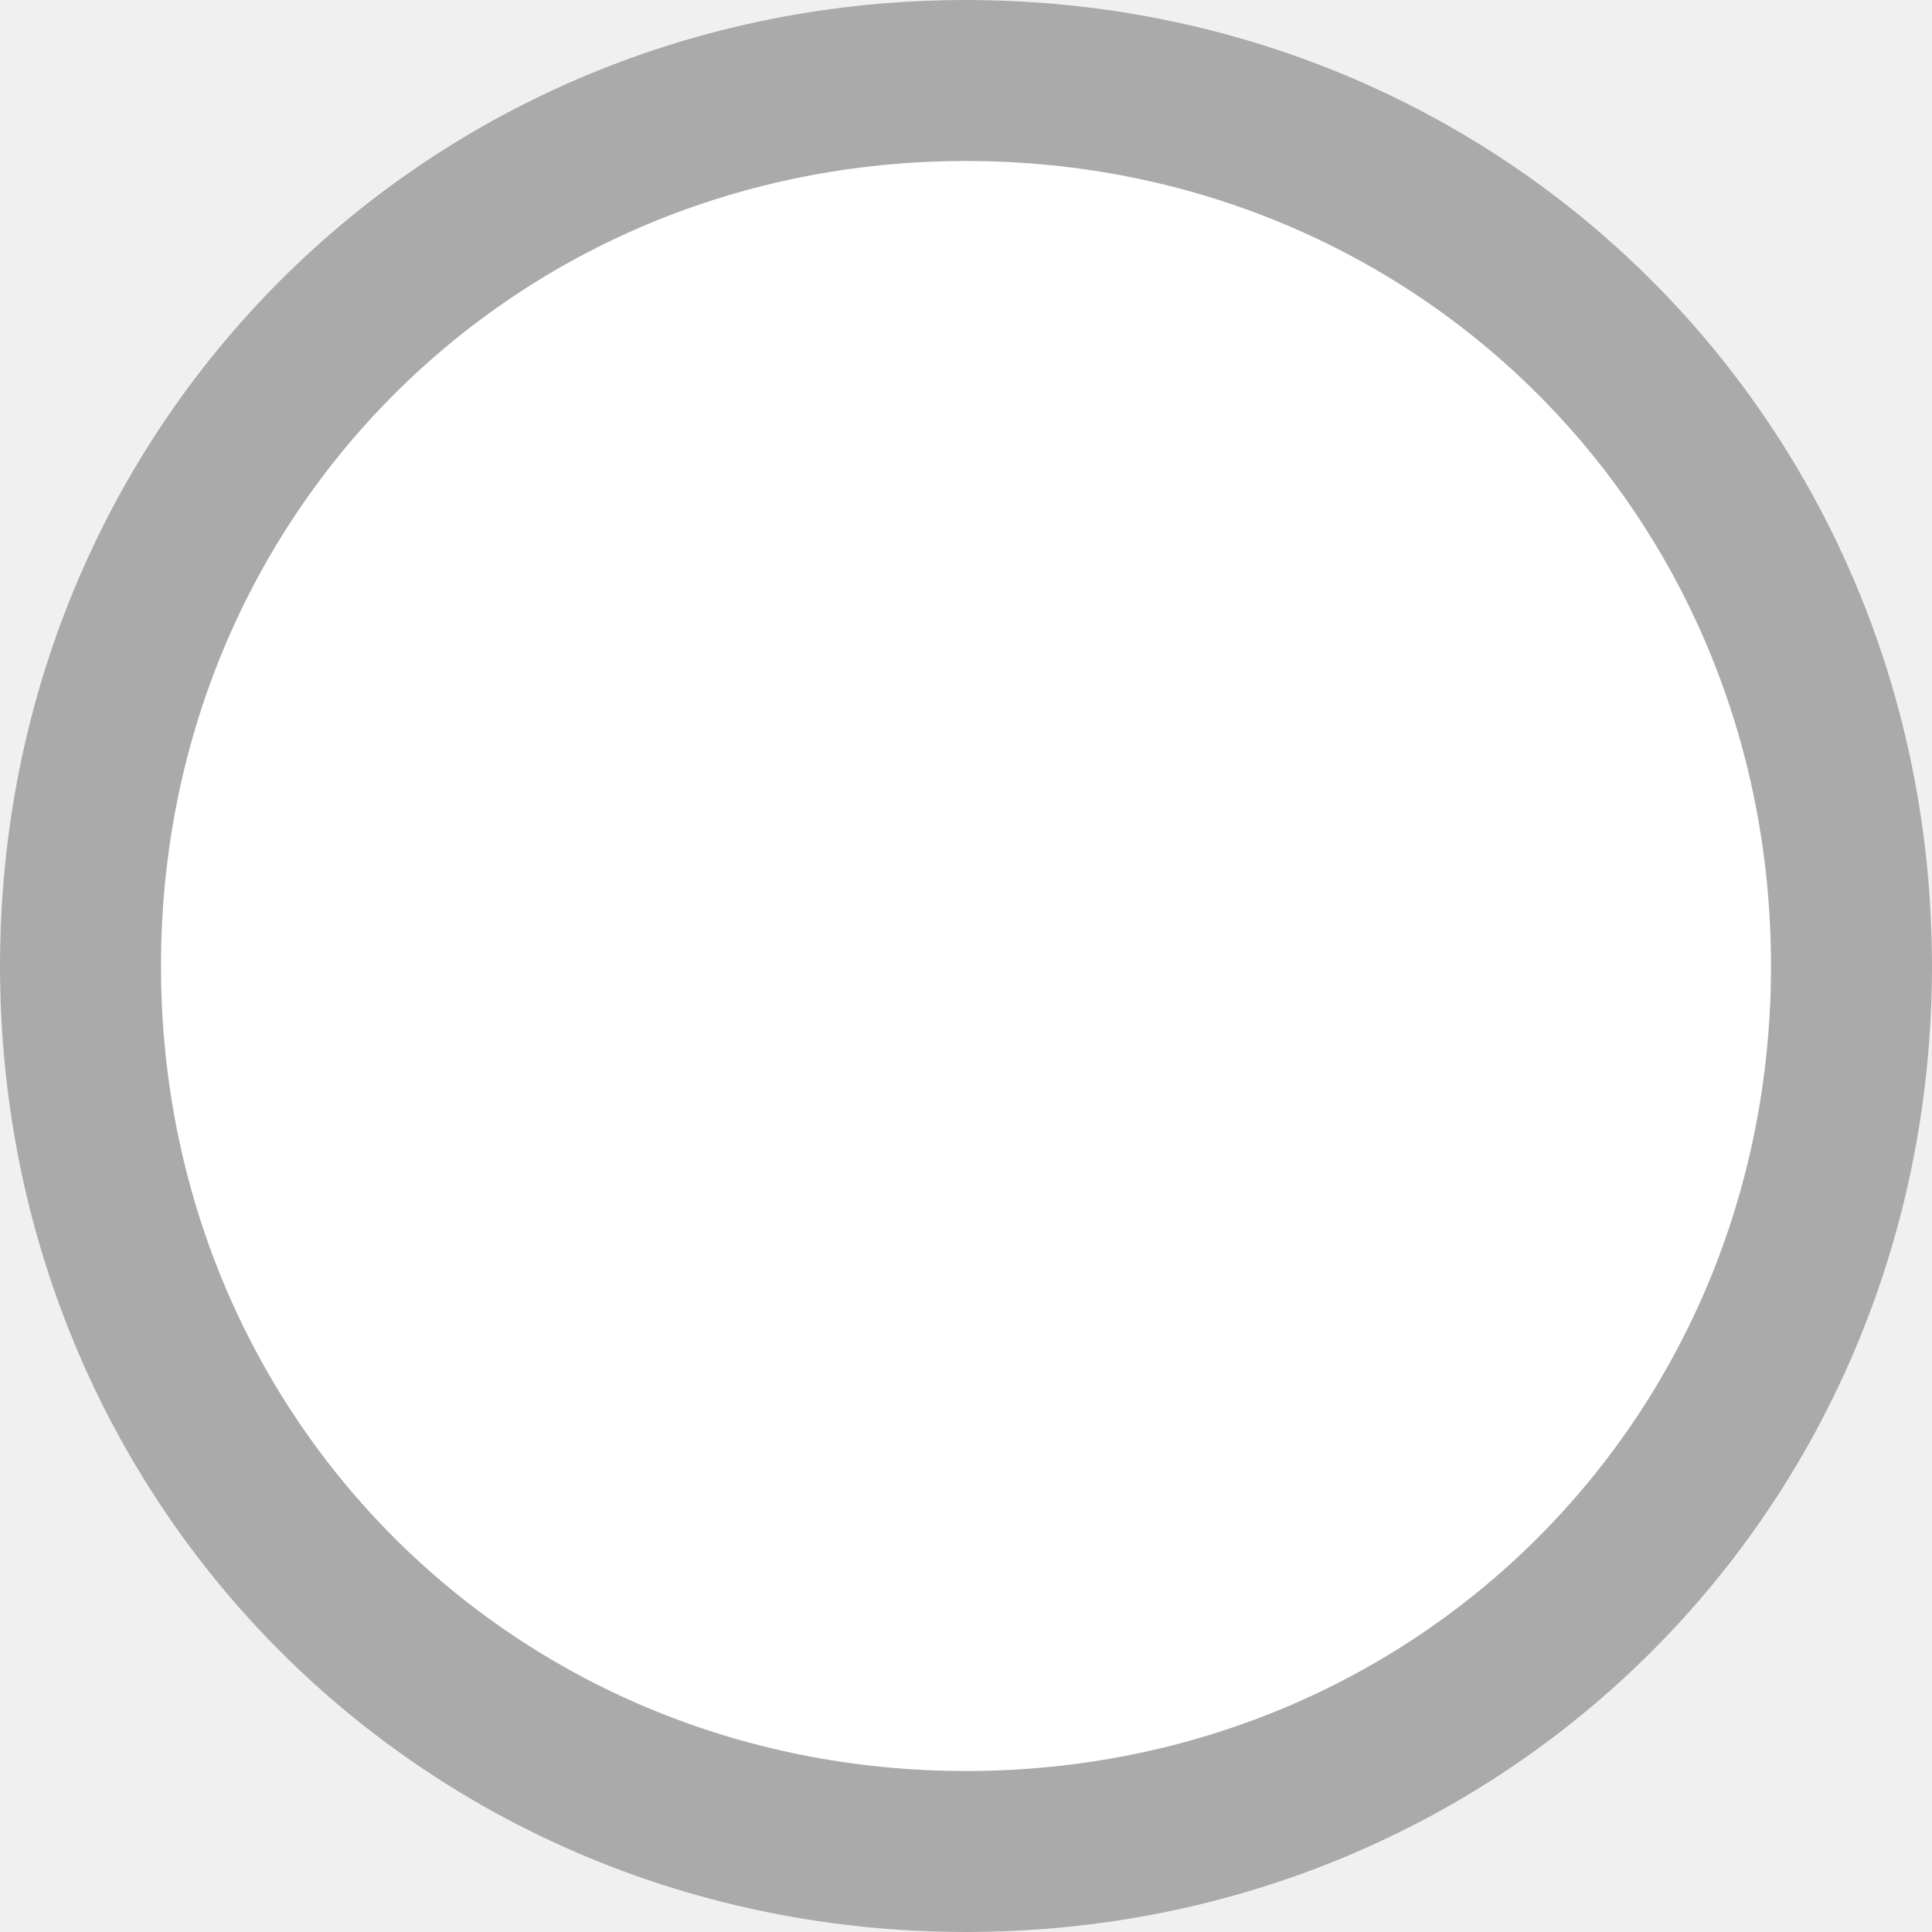
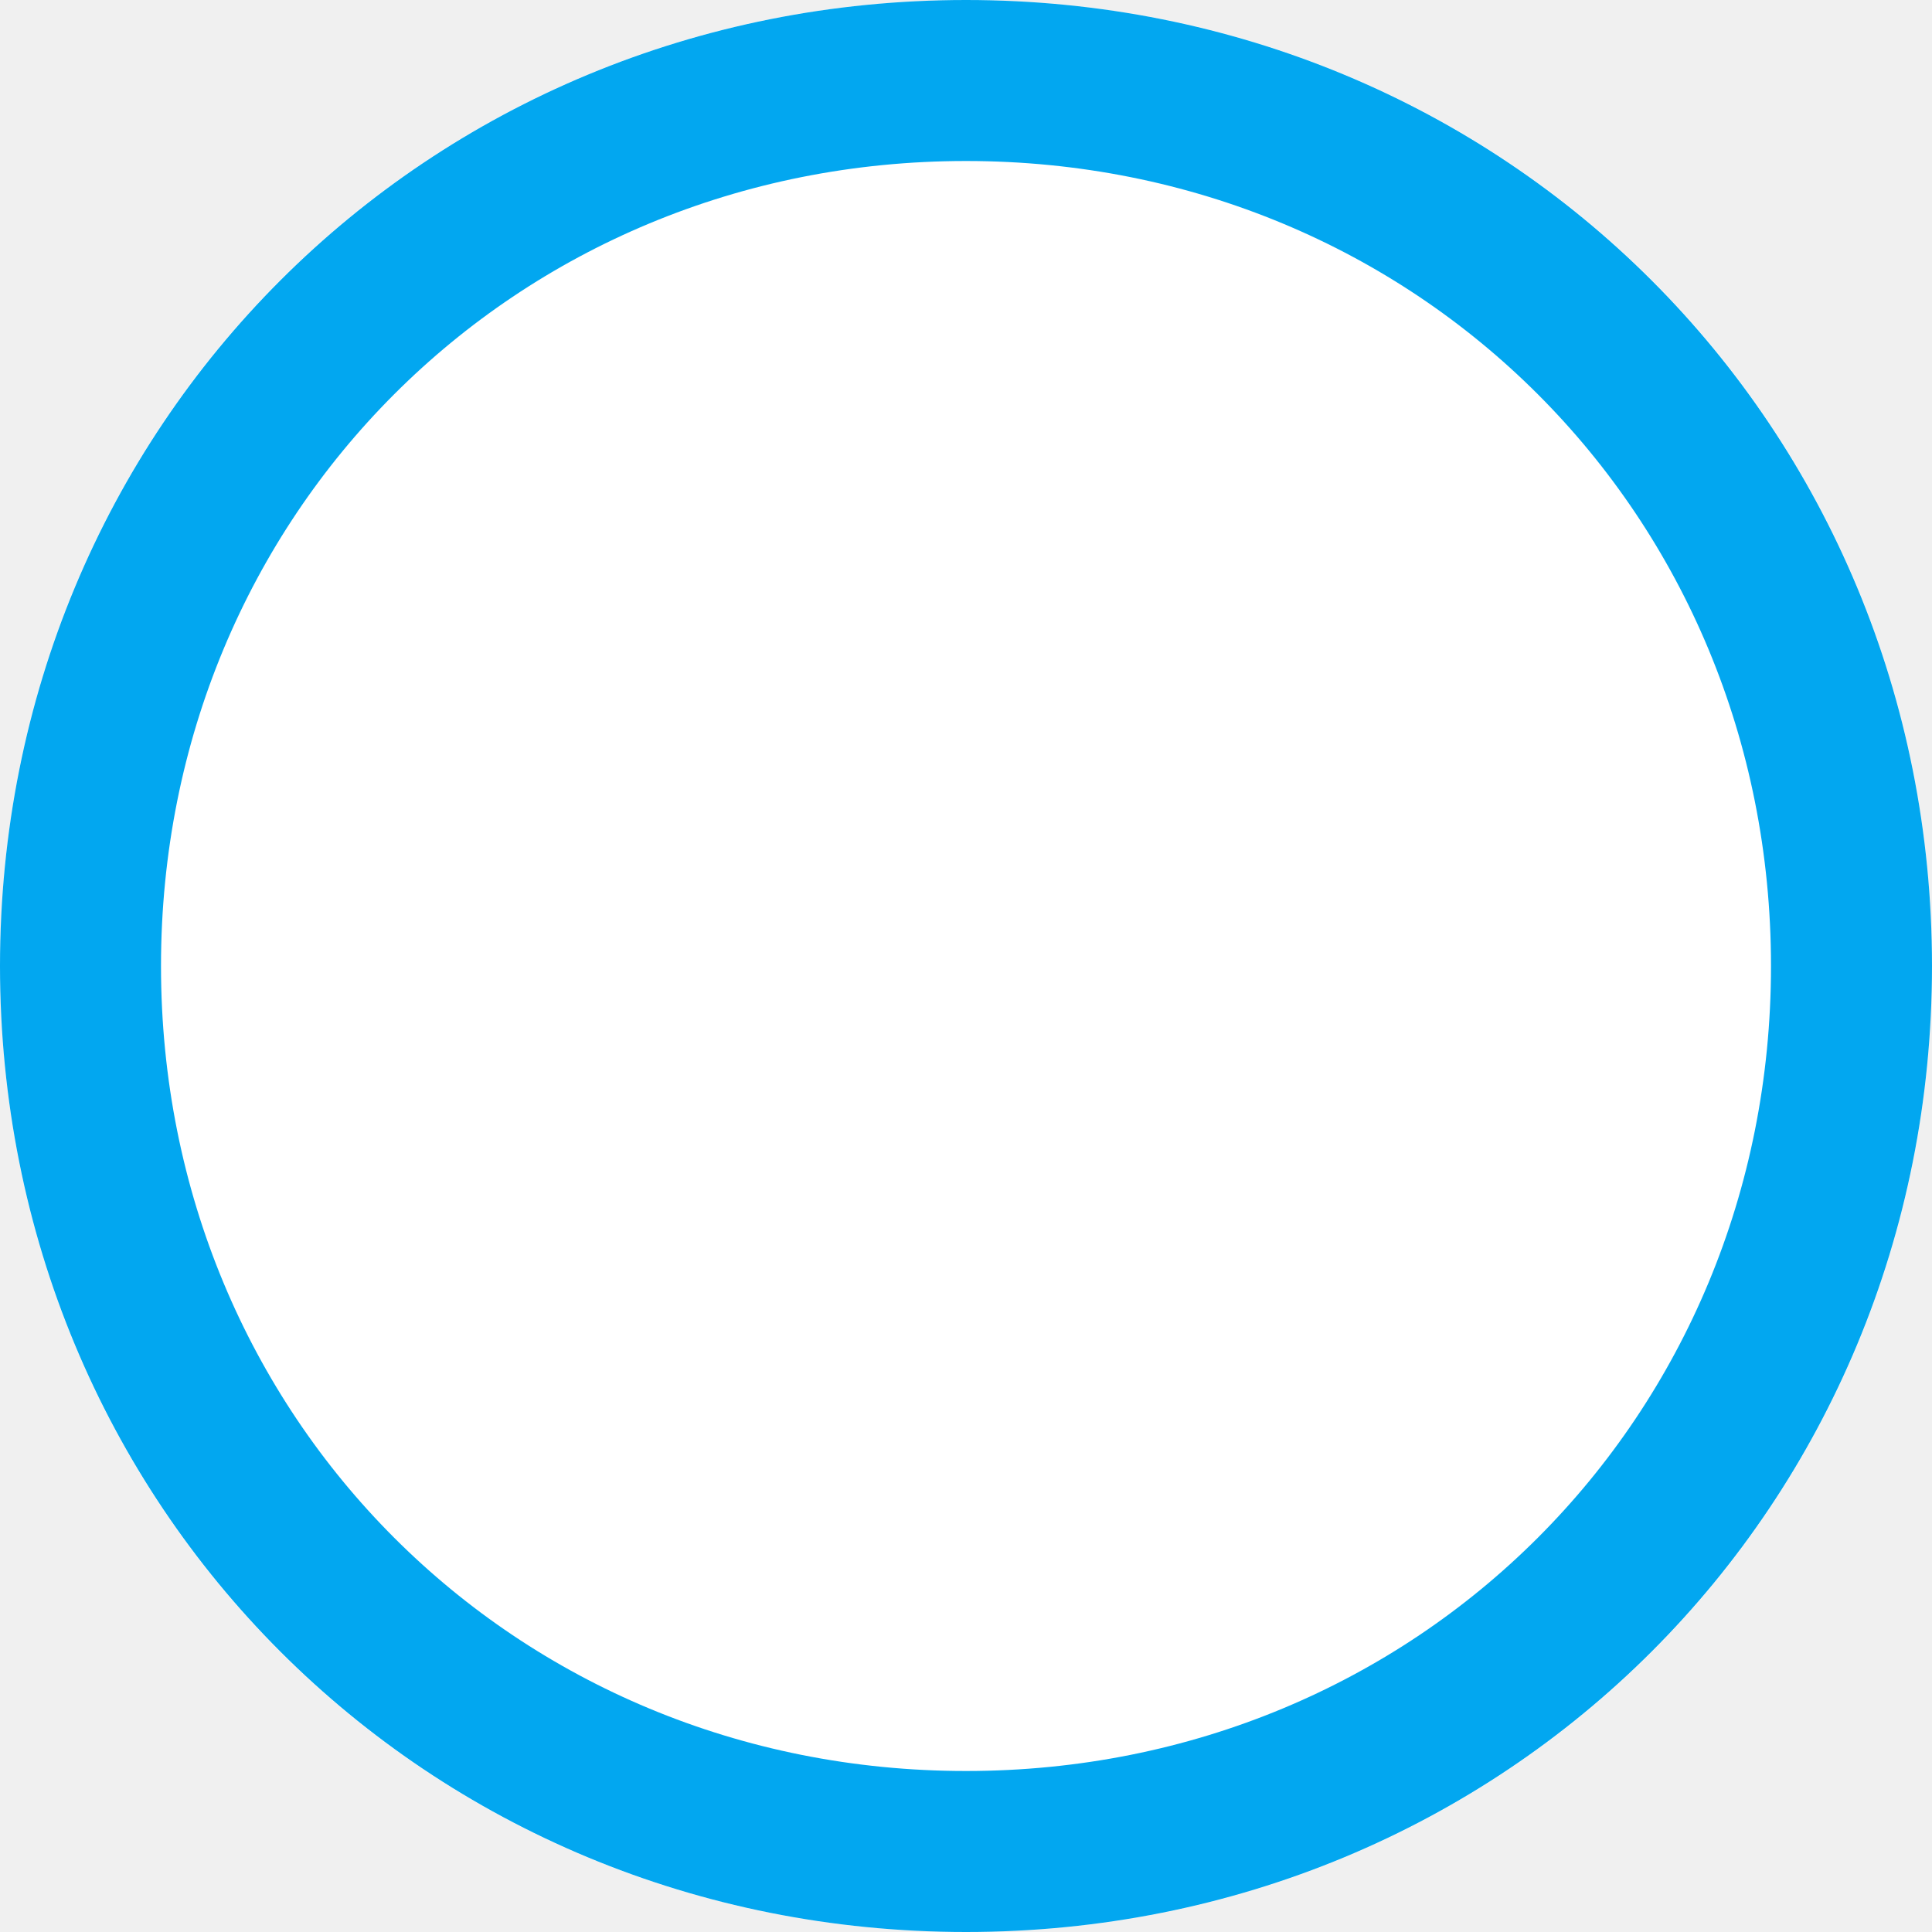
- <svg xmlns="http://www.w3.org/2000/svg" version="1.1" width="12px" height="12px" viewBox="61 1843  12 12">
-   <path d="M 67 1843  C 70.36 1843  73 1845.64  73 1849  C 73 1852.36  70.36 1855  67 1855  C 63.64 1855  61 1852.36  61 1849  C 61 1845.64  63.64 1843  67 1843  Z " fill-rule="nonzero" fill="#ffffff" stroke="none" />
-   <path d="M 67 1843.5  C 70.08 1843.5  72.5 1845.92  72.5 1849  C 72.5 1852.08  70.08 1854.5  67 1854.5  C 63.92 1854.5  61.5 1852.08  61.5 1849  C 61.5 1845.92  63.92 1843.5  67 1843.5  Z " stroke-width="1" stroke="#aaaaaa" fill="none" />
+ <svg xmlns="http://www.w3.org/2000/svg" version="1.1" width="12px" height="12px" viewBox="470 1843  12 12">
+   <path d="M 476 1843  C 479.36 1843  482 1845.64  482 1849  C 482 1852.36  479.36 1855  476 1855  C 472.64 1855  470 1852.36  470 1849  C 470 1845.64  472.64 1843  476 1843  Z " fill-rule="nonzero" fill="#ffffff" stroke="none" />
+   <path d="M 476 1843.5  C 479.08 1843.5  481.5 1845.92  481.5 1849  C 481.5 1852.08  479.08 1854.5  476 1854.5  C 472.92 1854.5  470.5 1852.08  470.5 1849  C 470.5 1845.92  472.92 1843.5  476 1843.5  Z " stroke-width="1" stroke="#02a7f0" fill="none" />
</svg>
